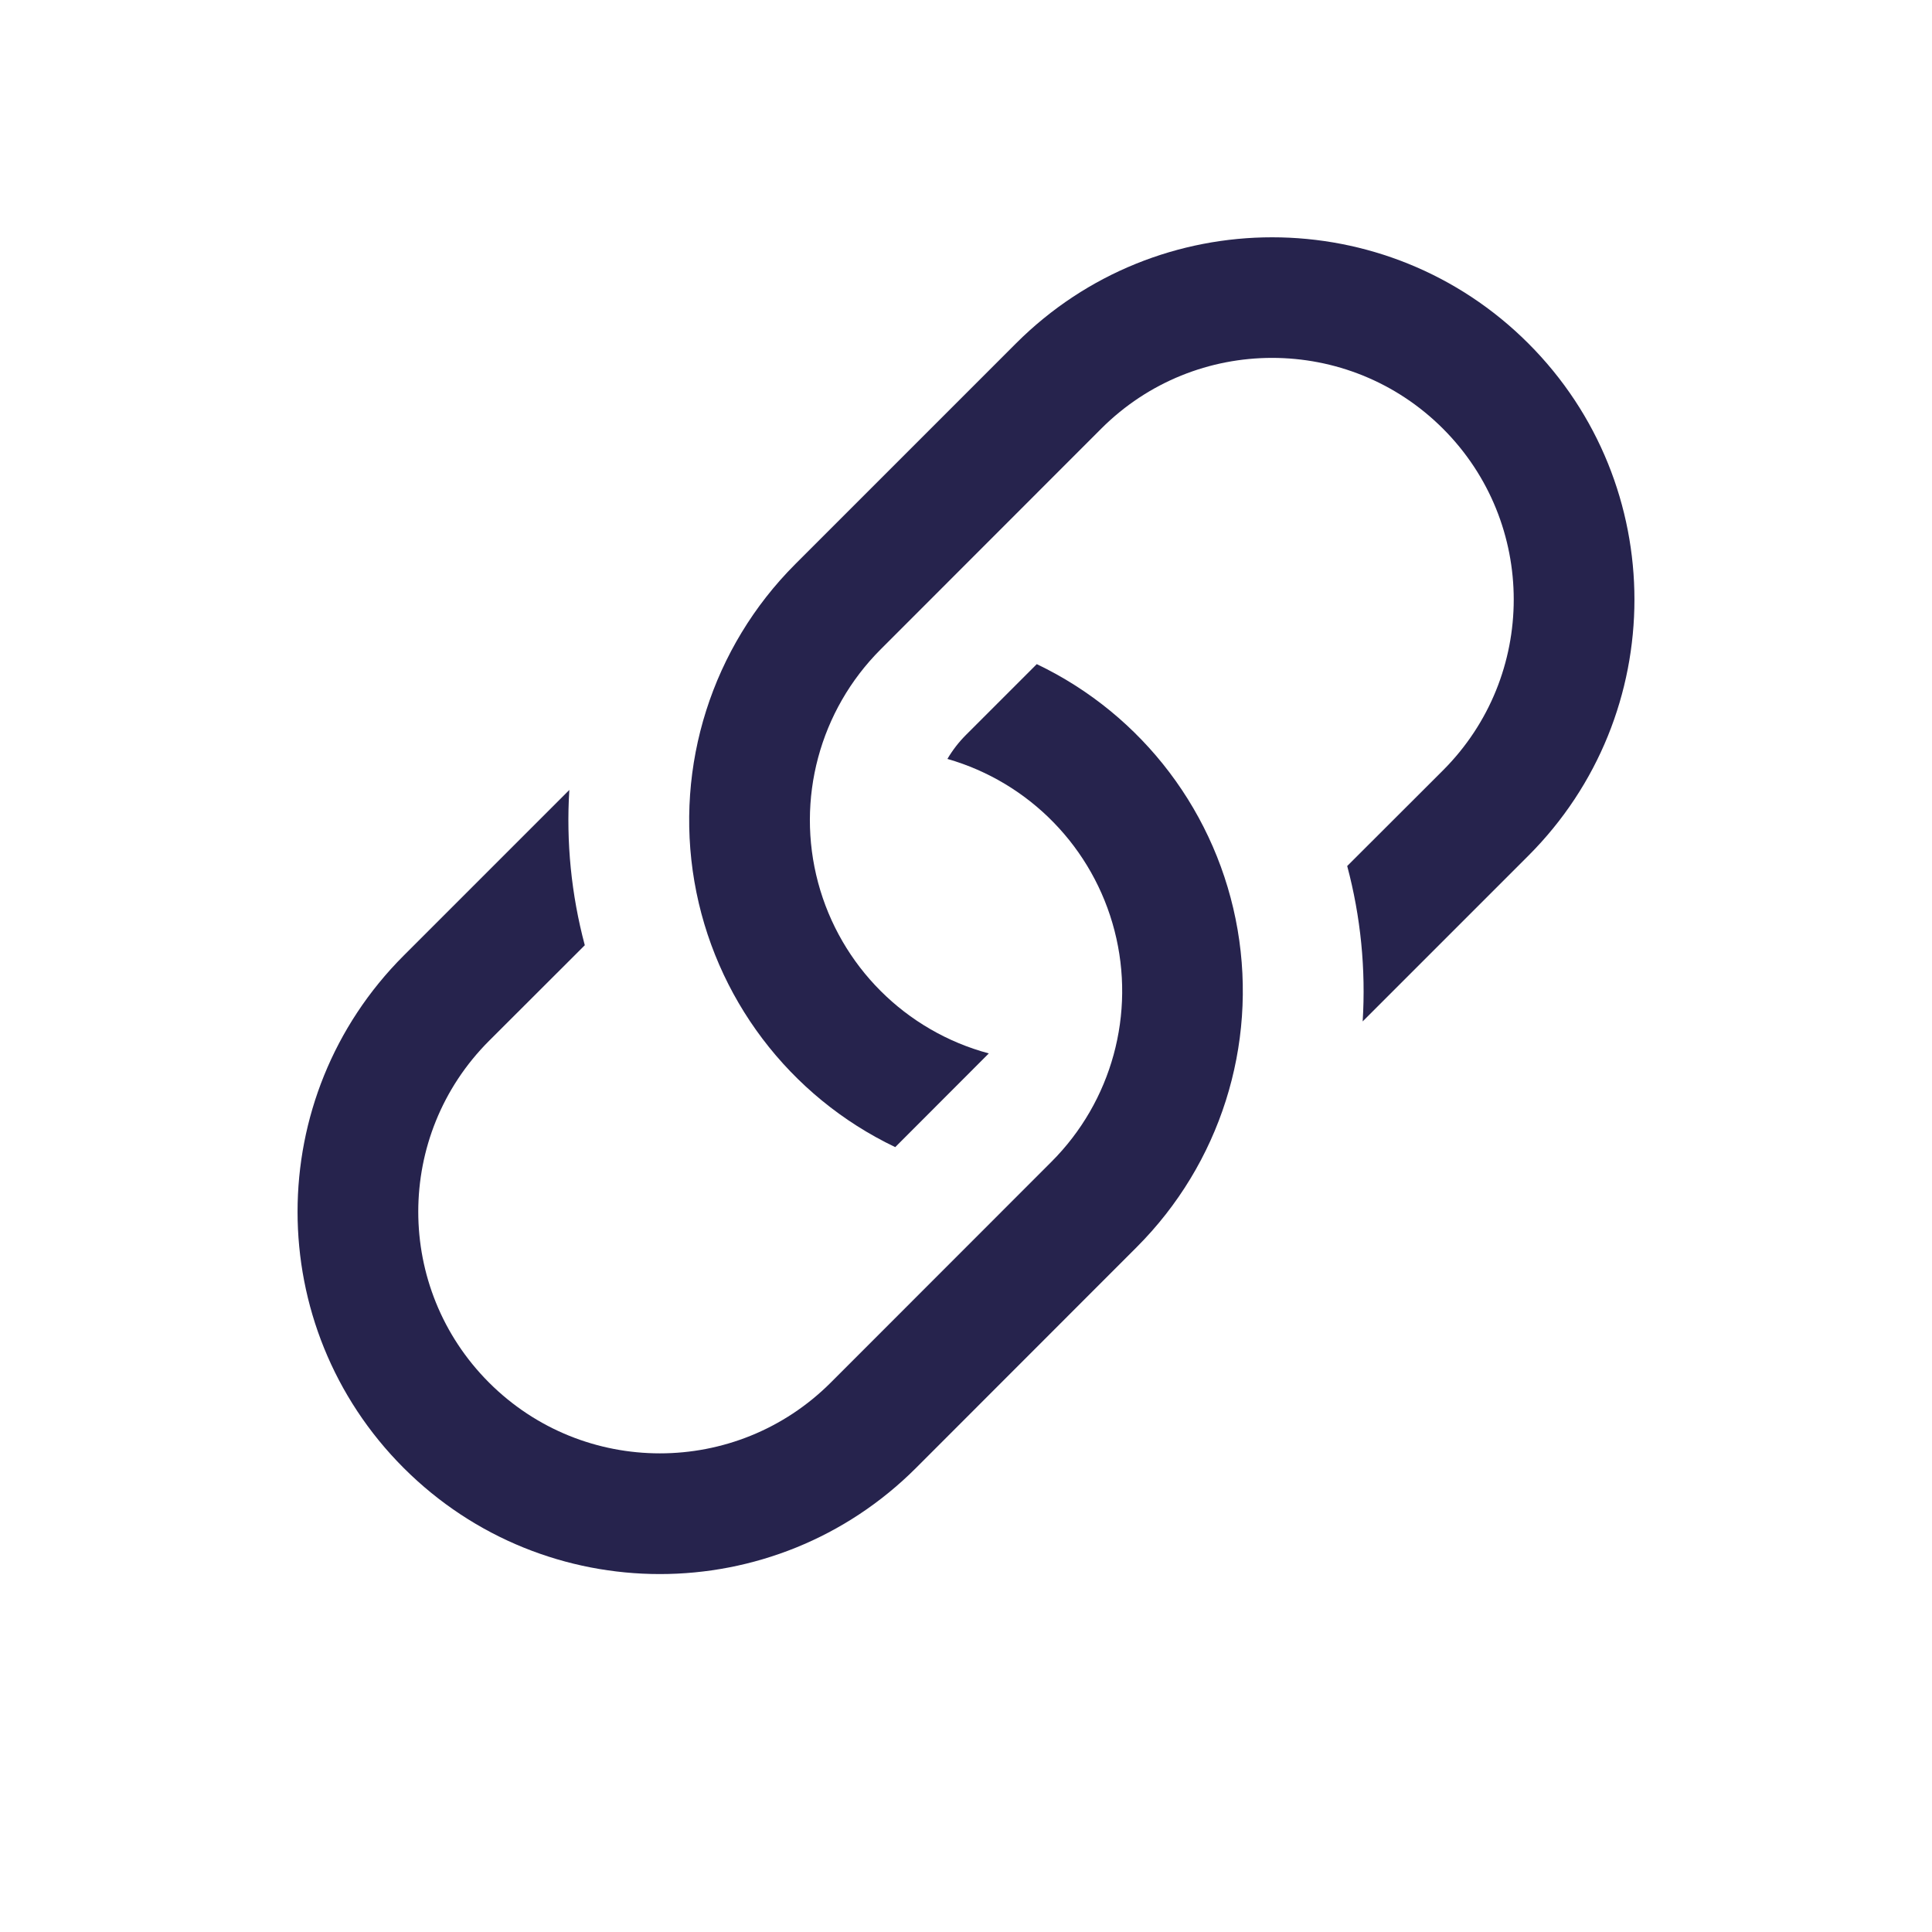
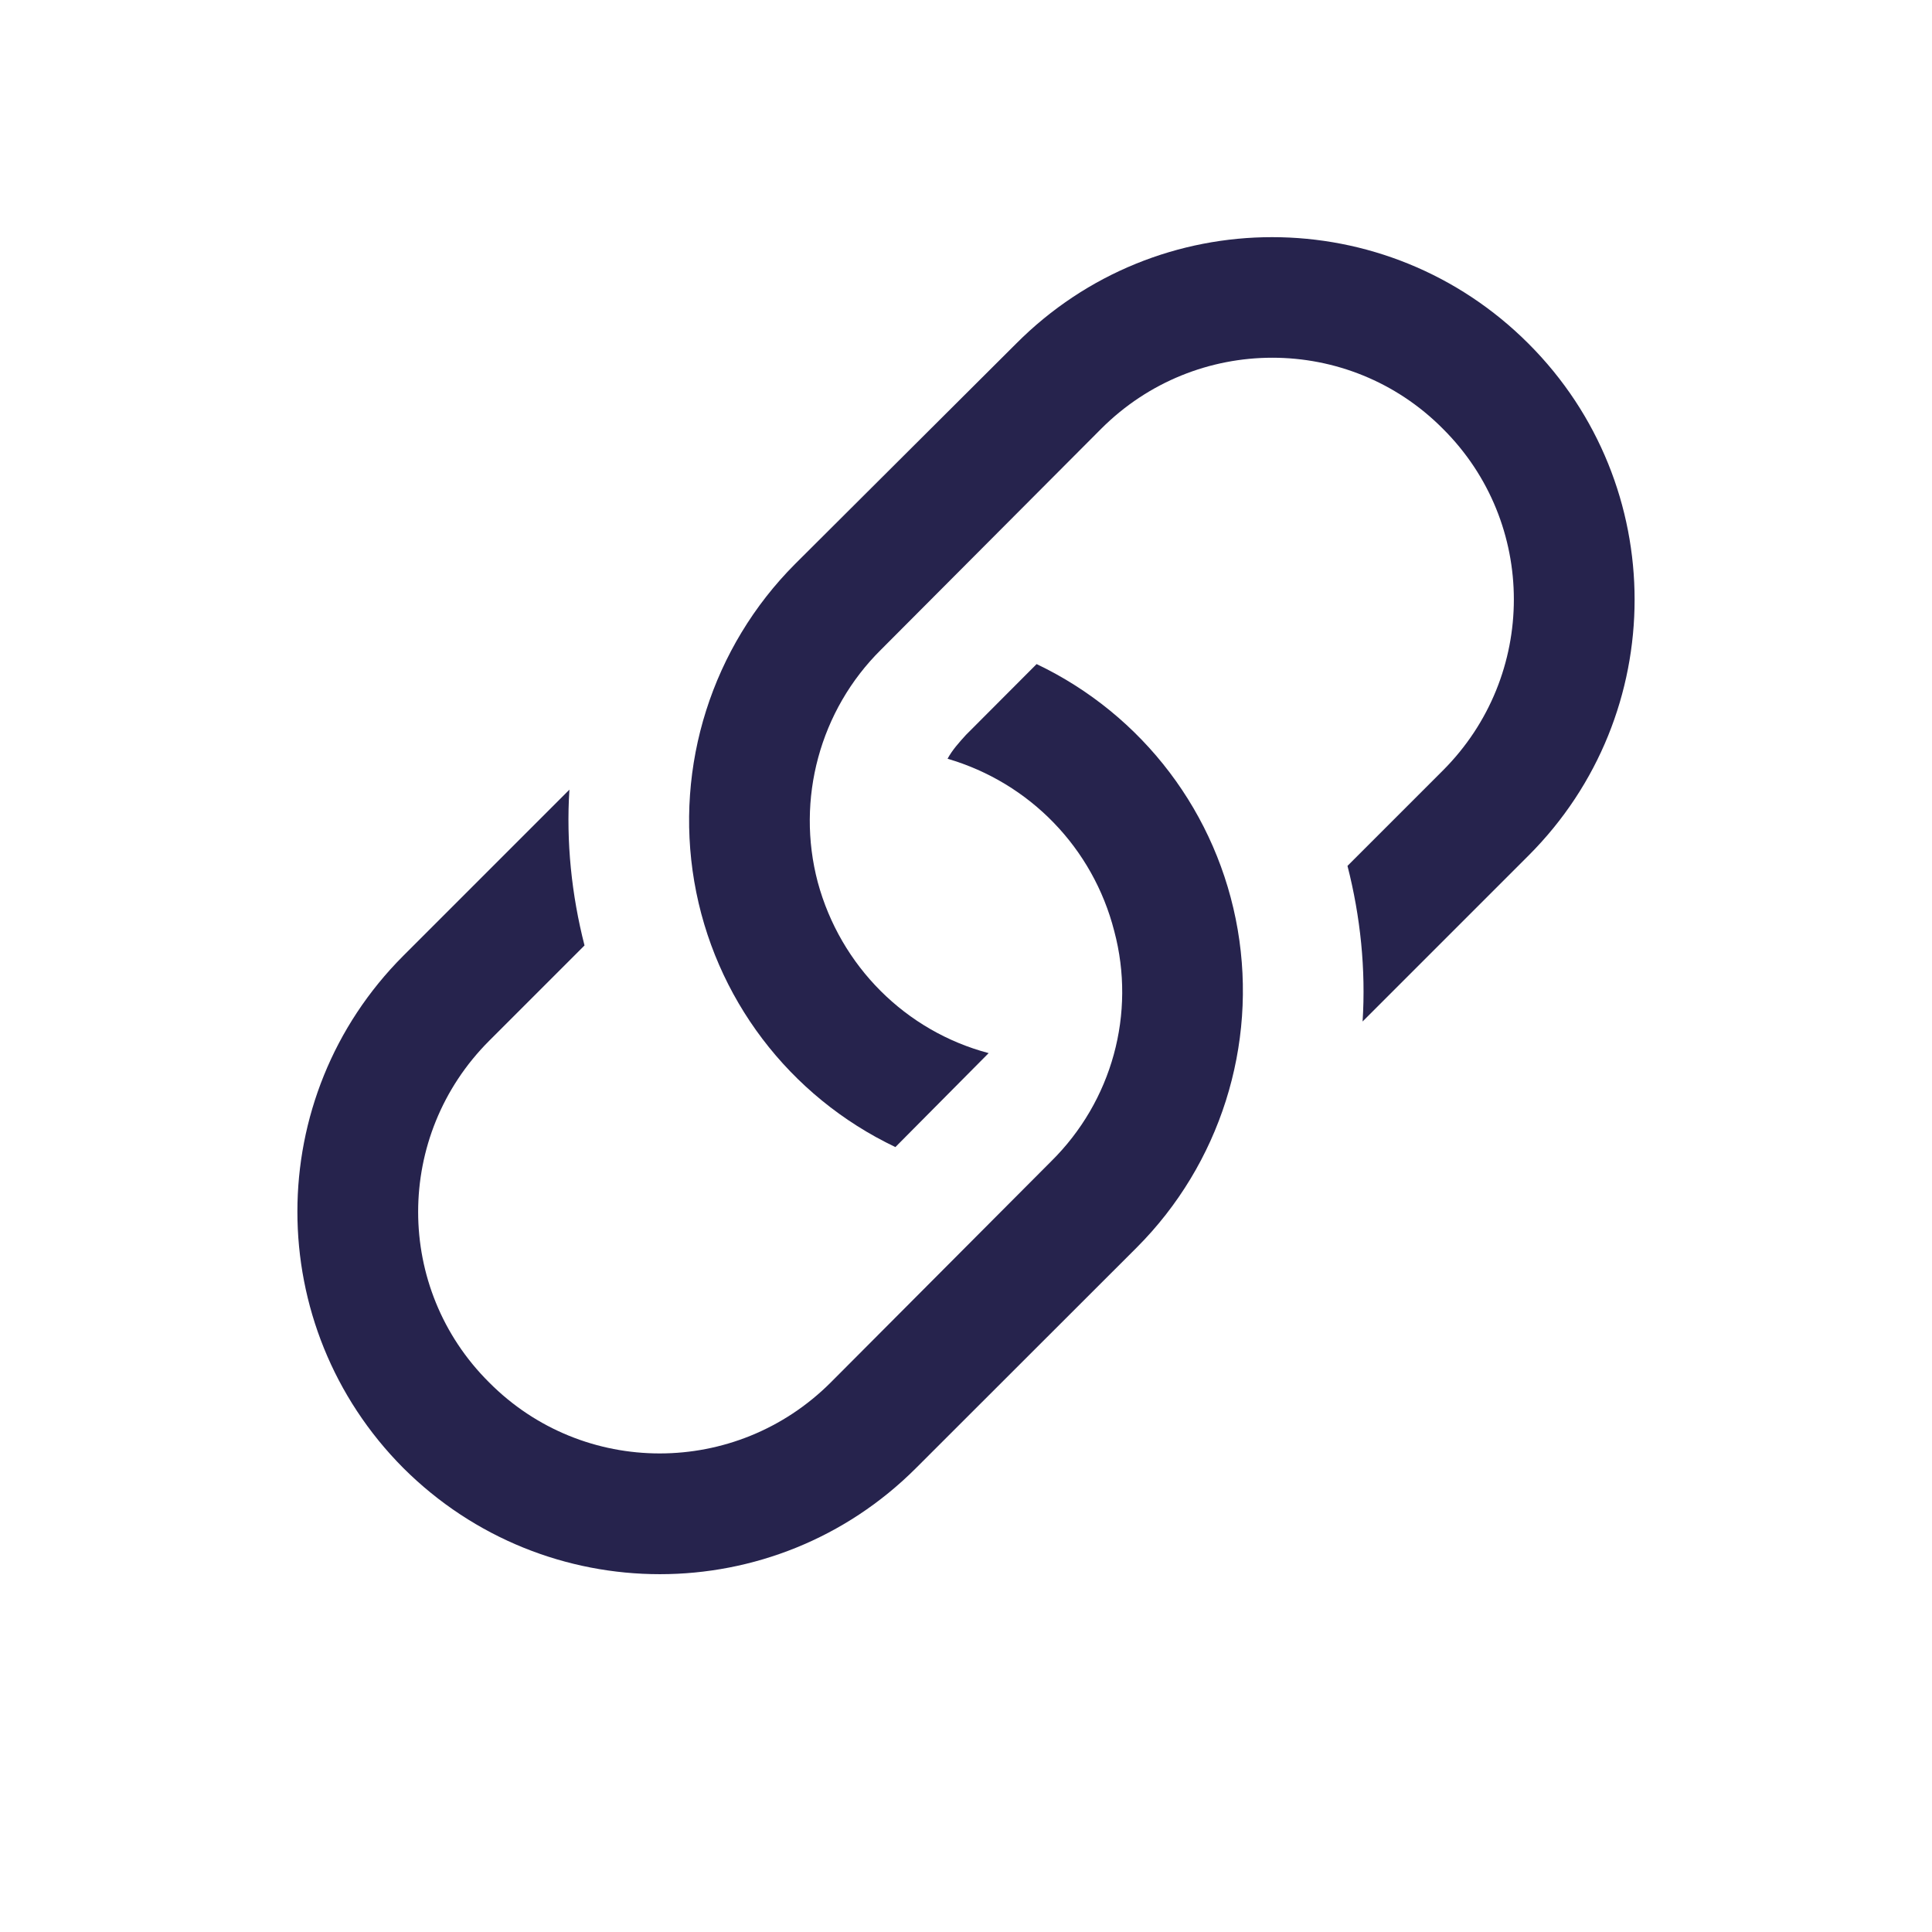
- <svg xmlns="http://www.w3.org/2000/svg" width="600px" height="600px" viewBox="0 0 600 600" version="1.1">
+ <svg xmlns="http://www.w3.org/2000/svg" width="11px" height="px" viewBox="0 0 11 11" version="1.1">
  <g id="surface1">
-     <path style=" stroke:none;fill-rule:nonzero;fill:rgb(14.902%,13.725%,30.196%);fill-opacity:1;" d="M 176.812 245.324 L 125.363 296.773 C 81.426 340.711 81.426 411.949 125.363 455.887 C 169.301 499.824 240.539 499.824 284.477 455.887 L 353.023 387.301 C 378.844 361.477 390.523 324.73 384.352 288.738 C 378.18 252.75 354.922 221.992 321.977 206.25 L 300 228.227 C 297.77 230.461 295.828 232.969 294.227 235.688 C 319.75 243.023 339.488 263.316 346.125 289.031 C 352.762 314.746 345.301 342.055 326.512 360.824 L 258 429.375 C 228.695 458.68 181.18 458.68 151.875 429.375 C 122.57 400.07 122.57 352.555 151.875 323.25 L 181.613 293.551 C 177.418 277.828 175.797 261.527 176.812 245.289 Z M 176.812 245.324 " />
-     <path style=" stroke:none;fill-rule:nonzero;fill:rgb(14.902%,13.725%,30.196%);fill-opacity:1;" d="M 246.977 175.199 C 221.156 201.023 209.477 237.77 215.648 273.762 C 221.82 309.75 245.078 340.508 278.023 356.25 L 307.086 327.148 C 281.211 320.207 261 299.992 254.07 274.109 C 247.141 248.23 254.543 220.617 273.488 201.676 L 342 133.125 C 371.305 103.82 418.82 103.82 448.125 133.125 C 477.43 162.43 477.43 209.945 448.125 239.25 L 418.387 268.949 C 422.586 284.699 424.199 301.012 423.188 317.211 L 474.637 265.762 C 518.574 221.824 518.574 150.586 474.637 106.648 C 430.699 62.711 359.461 62.711 315.523 106.648 Z M 246.977 175.199 " />
+     <path style=" stroke:none;fill-rule:nonzero;fill:rgb(14.902%,13.725%,30.196%);fill-opacity:1;" d="M 3.242 4.496 L 2.297 5.441 C 1.492 6.246 1.492 7.551 2.297 8.359 C 3.105 9.164 4.41 9.164 5.215 8.359 L 6.473 7.102 C 6.945 6.629 7.16 5.953 7.047 5.293 C 6.934 4.633 6.508 4.07 5.902 3.781 L 5.5 4.184 C 5.461 4.227 5.422 4.27 5.395 4.32 C 5.863 4.457 6.223 4.828 6.344 5.301 C 6.469 5.77 6.332 6.27 5.984 6.613 L 4.73 7.871 C 4.191 8.41 3.32 8.41 2.785 7.871 C 2.246 7.336 2.246 6.465 2.785 5.926 L 3.328 5.383 C 3.254 5.094 3.223 4.793 3.242 4.496 Z M 3.242 4.496 " />
+     <path style=" stroke:none;fill-rule:nonzero;fill:rgb(14.902%,13.725%,30.196%);fill-opacity:1;" d="M 4.527 3.211 C 4.055 3.684 3.84 4.359 3.953 5.02 C 4.066 5.68 4.492 6.242 5.098 6.531 L 5.629 5.996 C 5.156 5.871 4.785 5.5 4.656 5.023 C 4.531 4.551 4.668 4.043 5.016 3.699 L 6.27 2.441 C 6.809 1.902 7.68 1.902 8.215 2.441 C 8.754 2.977 8.754 3.848 8.215 4.387 L 7.672 4.93 C 7.746 5.219 7.777 5.52 7.758 5.816 L 8.703 4.871 C 9.508 4.066 9.508 2.762 8.703 1.957 C 7.895 1.148 6.59 1.148 5.785 1.957 Z M 4.527 3.211 " />
  </g>
</svg>
